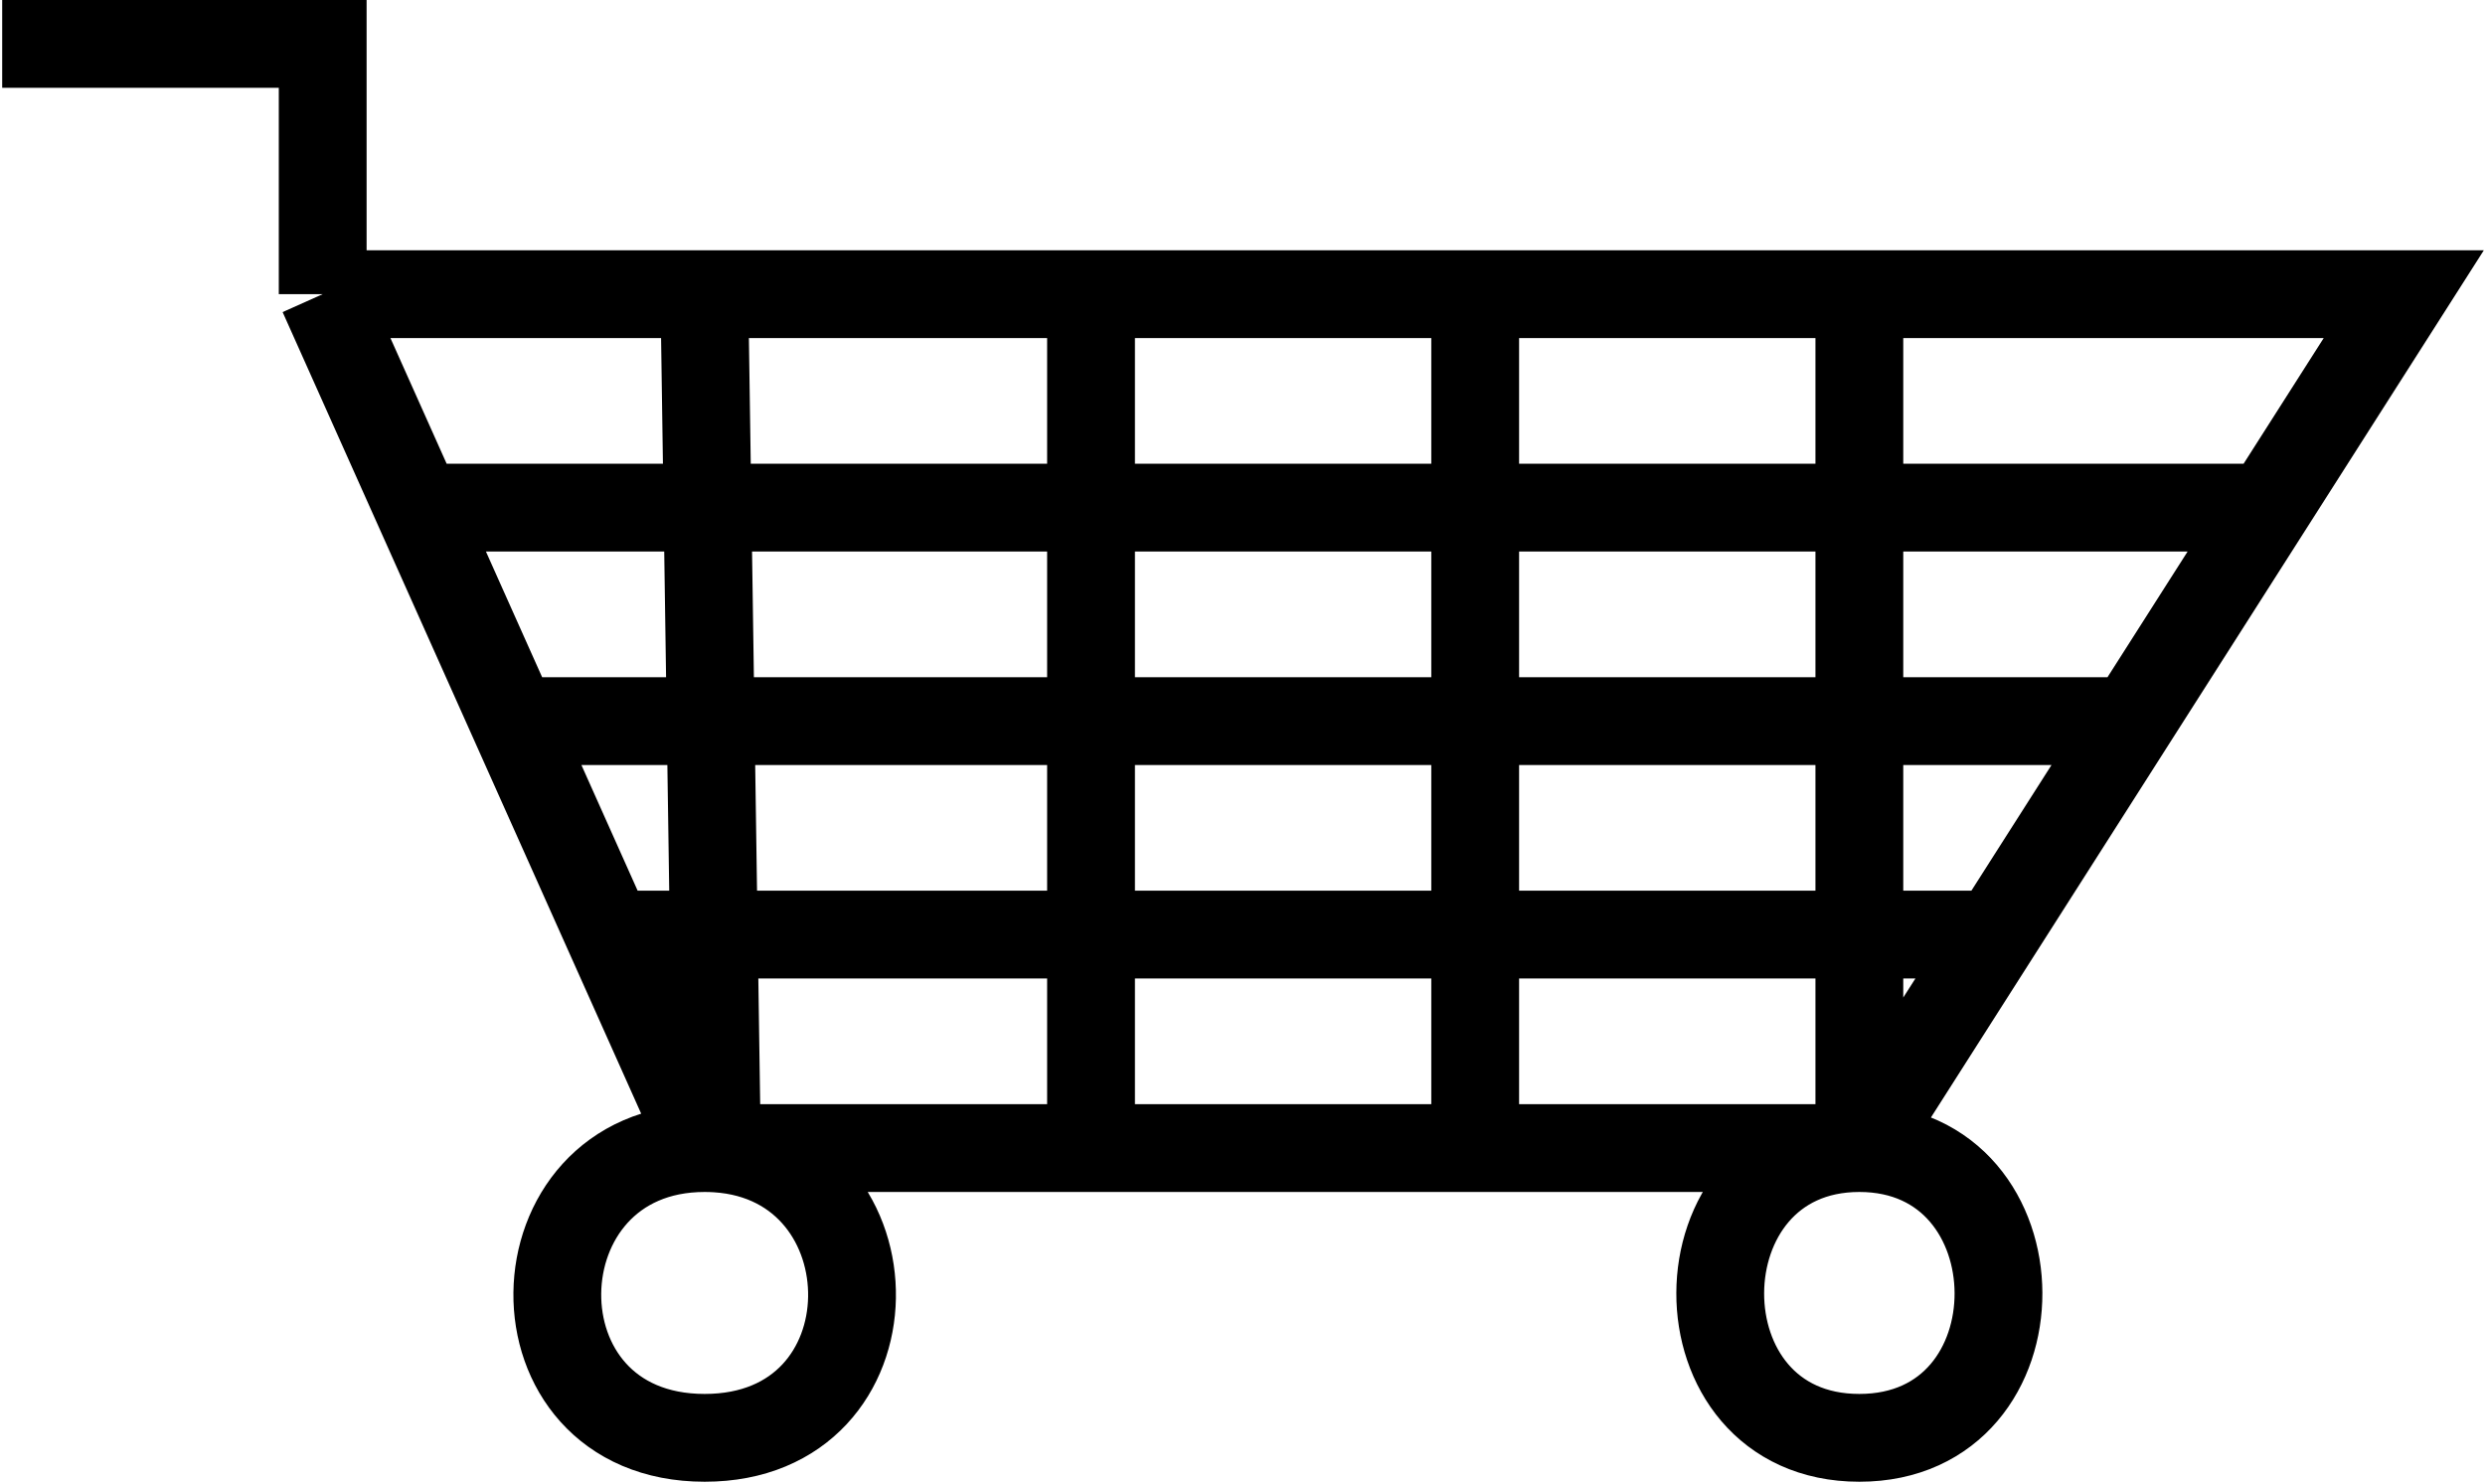
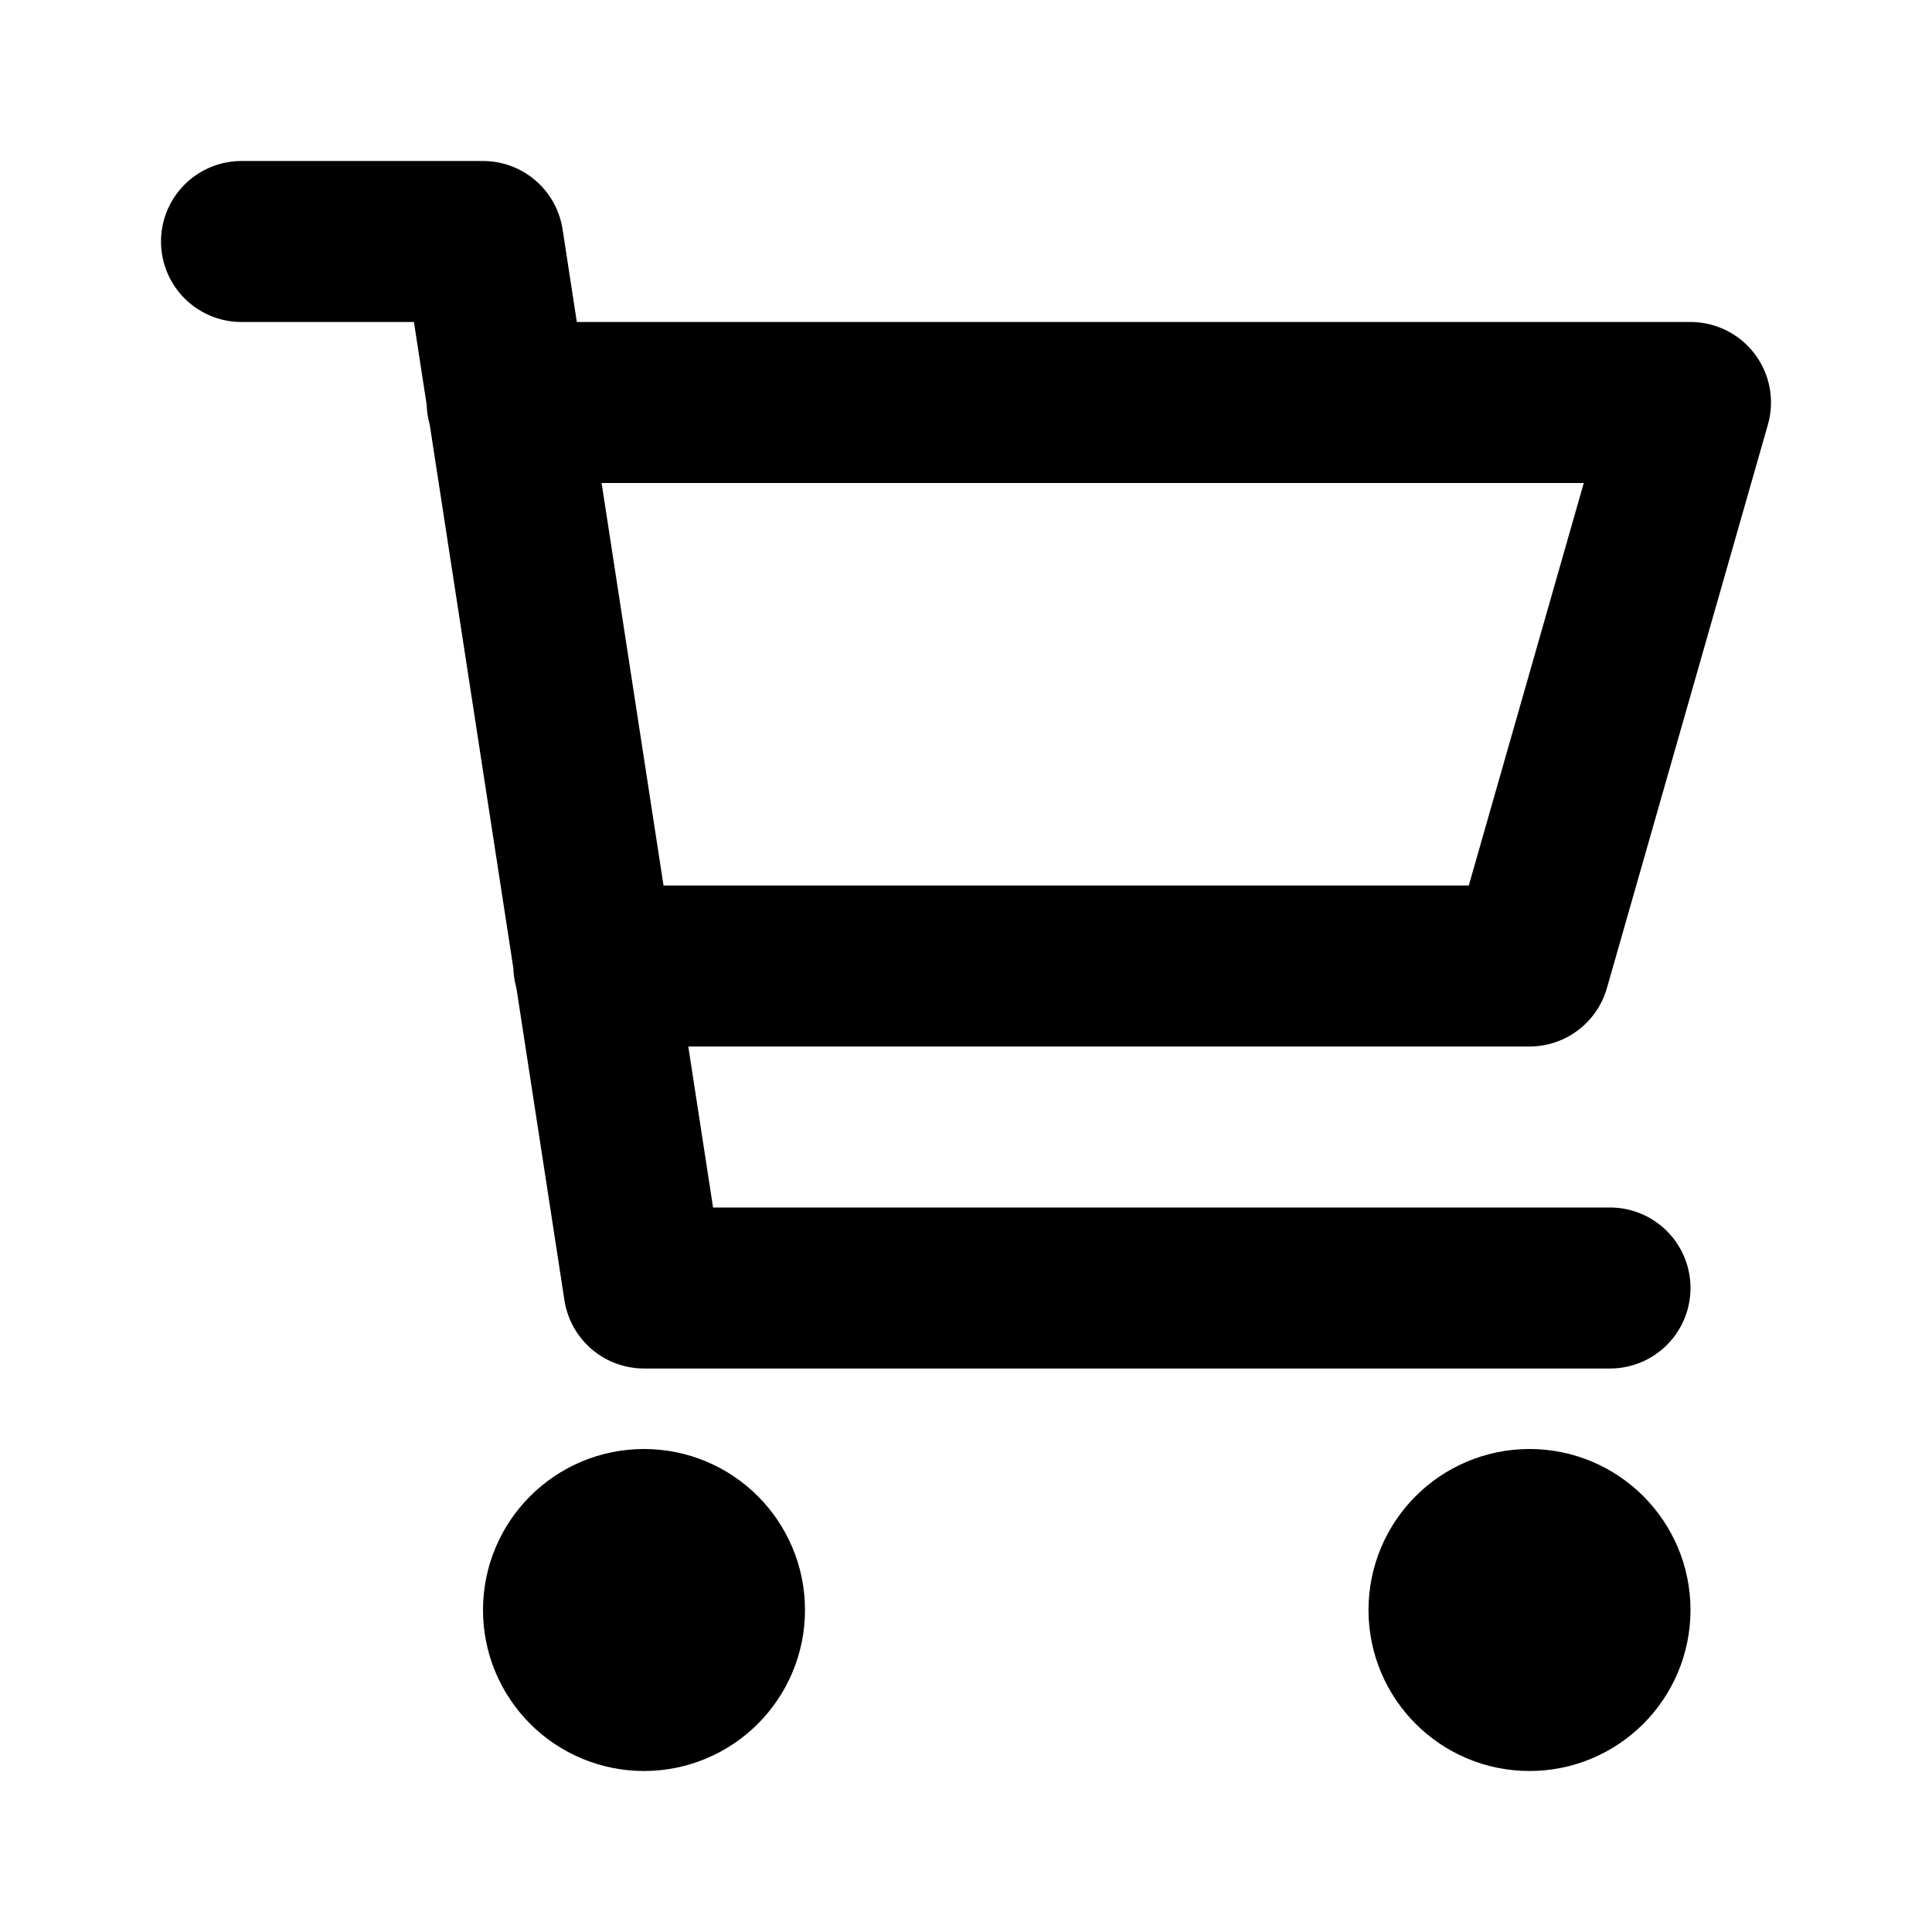
- <svg xmlns="http://www.w3.org/2000/svg" width="566" height="338" viewBox="0 0 566 338" fill="none">
-   <path d="M73.5 67V10H0.5M73.5 67H248.5M73.5 67L95.25 115.625M160.5 261.5C116.5 261.5 115 327.5 160.5 327.5C205.017 327.5 204.543 264.32 163.292 261.591M160.5 261.5C161.45 261.5 162.381 261.531 163.292 261.591M160.5 261.5H248.5M160.5 261.5L138.75 212.875M423.5 261.5C381.5 261.5 381 327.5 423.5 327.5C466 327.5 465.5 261.5 423.5 261.5ZM423.5 261.5V67M423.5 261.5H336M423.5 261.5L454.5 212.875M160.5 72L163.292 261.591M423.5 67H547.5L516.5 115.625M423.5 67H336M248.5 67V261.5M248.5 67H336M248.5 261.5H336M336 67V261.5M485.5 164.25H117M485.5 164.25L516.5 115.625M485.5 164.25L454.5 212.875M117 164.25L95.25 115.625M117 164.25L138.75 212.875M95.25 115.625H516.5M138.75 212.875H454.5" stroke="black" stroke-width="20" />
+ <svg xmlns="http://www.w3.org/2000/svg" width="800px" height="800px" viewBox="0 0 24 24" fill="none">
+   <path d="M6.3 5H21L19 12H7.377M20 16H8L6 3H3M9 20C9 20.552 8.552 21 8 21C7.448 21 7 20.552 7 20C7 19.448 7.448 19 8 19C8.552 19 9 19.448 9 20ZM20 20C20 20.552 19.552 21 19 21C18.448 21 18 20.552 18 20C18 19.448 18.448 19 19 19C19.552 19 20 19.448 20 20Z" stroke="#000000" stroke-width="2" stroke-linecap="round" stroke-linejoin="round" />
</svg>
